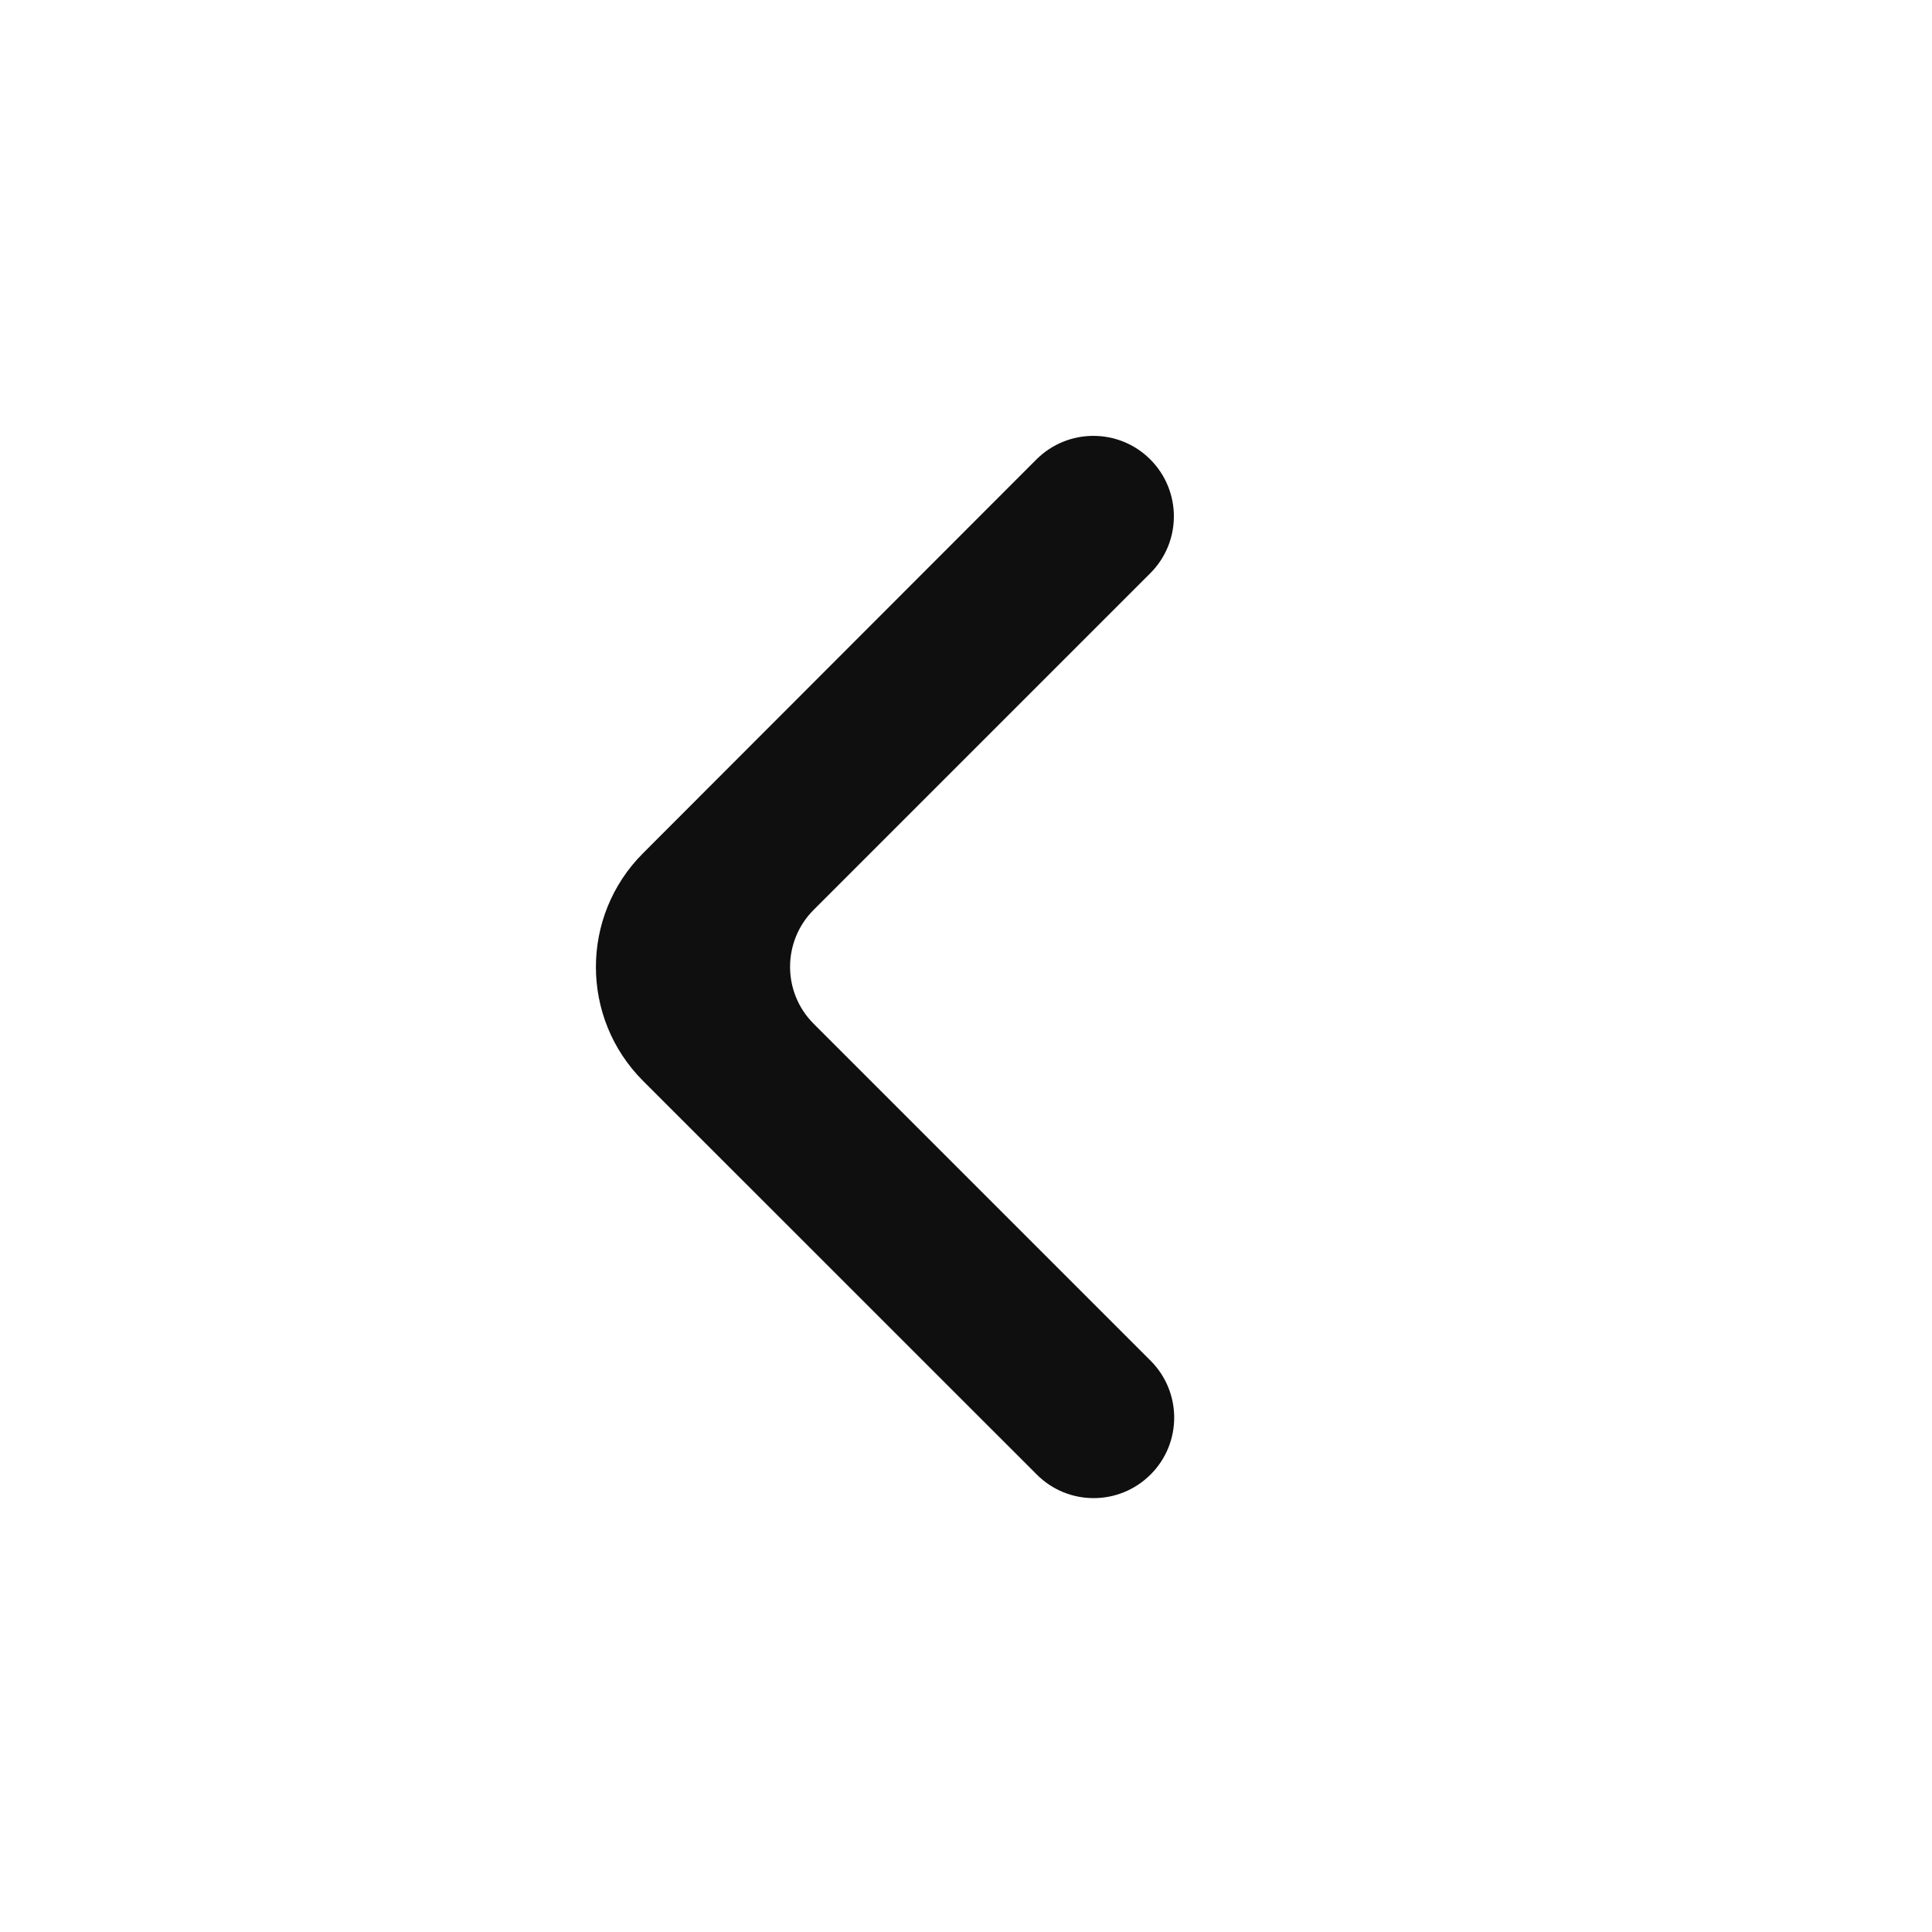
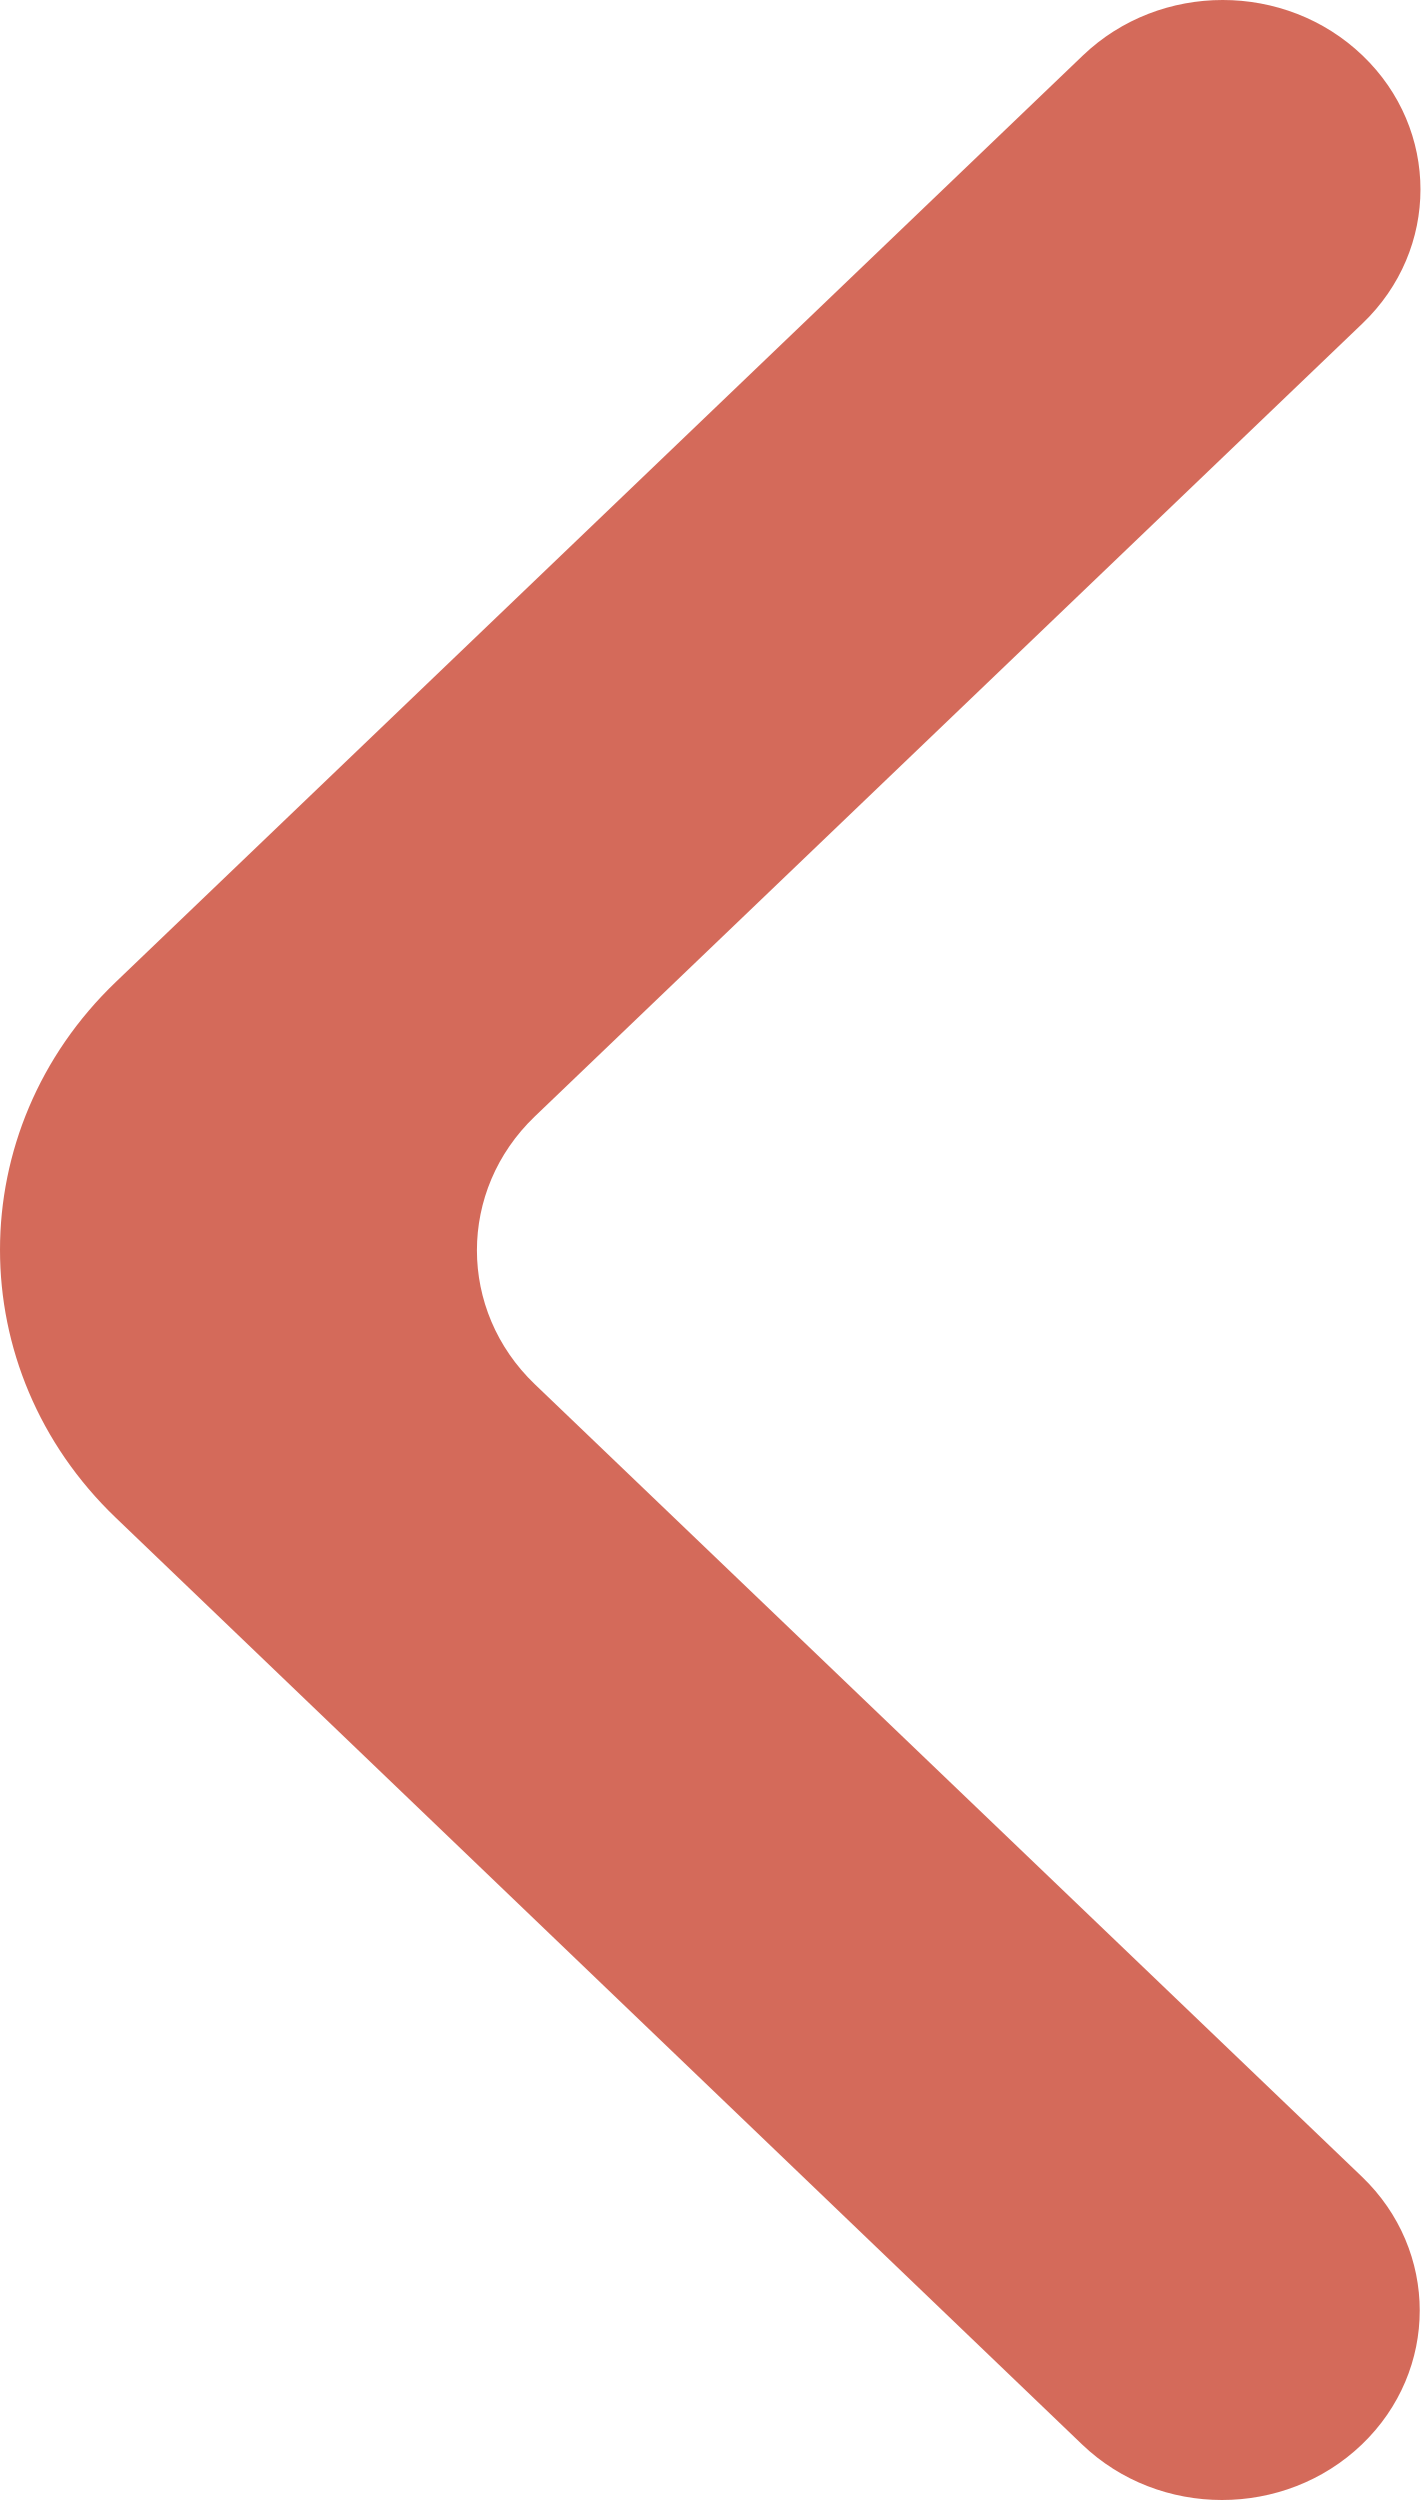
- <svg xmlns="http://www.w3.org/2000/svg" width="800px" height="800px" viewBox="0 0 24 24" fill="none">
-   <path d="M14.289 5.707C13.899 5.317 13.266 5.317 12.875 5.707L7.988 10.599C7.207 11.38 7.208 12.646 7.988 13.427L12.879 18.317C13.269 18.708 13.902 18.708 14.293 18.317C14.684 17.927 14.684 17.294 14.293 16.903L10.107 12.717C9.717 12.327 9.717 11.694 10.107 11.303L14.289 7.121C14.68 6.731 14.68 6.098 14.289 5.707Z" fill="#0F0F0F" />
+ <svg xmlns="http://www.w3.org/2000/svg" width="50" height="88" viewBox="0 0 50 88" fill="none">
+   <path d="M47.936 86.047C45.218 88.651 40.81 88.651 38.092 86.047L4.073 53.422C-1.359 48.213 -1.357 39.772 4.077 34.565L38.117 1.953C40.836 -0.651 45.243 -0.651 47.961 1.953C50.68 4.557 50.68 8.78 47.961 11.384L18.827 39.297C16.108 41.901 16.108 46.123 18.827 48.727L47.936 76.616C50.654 79.22 50.654 83.442 47.936 86.047Z" fill="#D46A5A" />
</svg>
